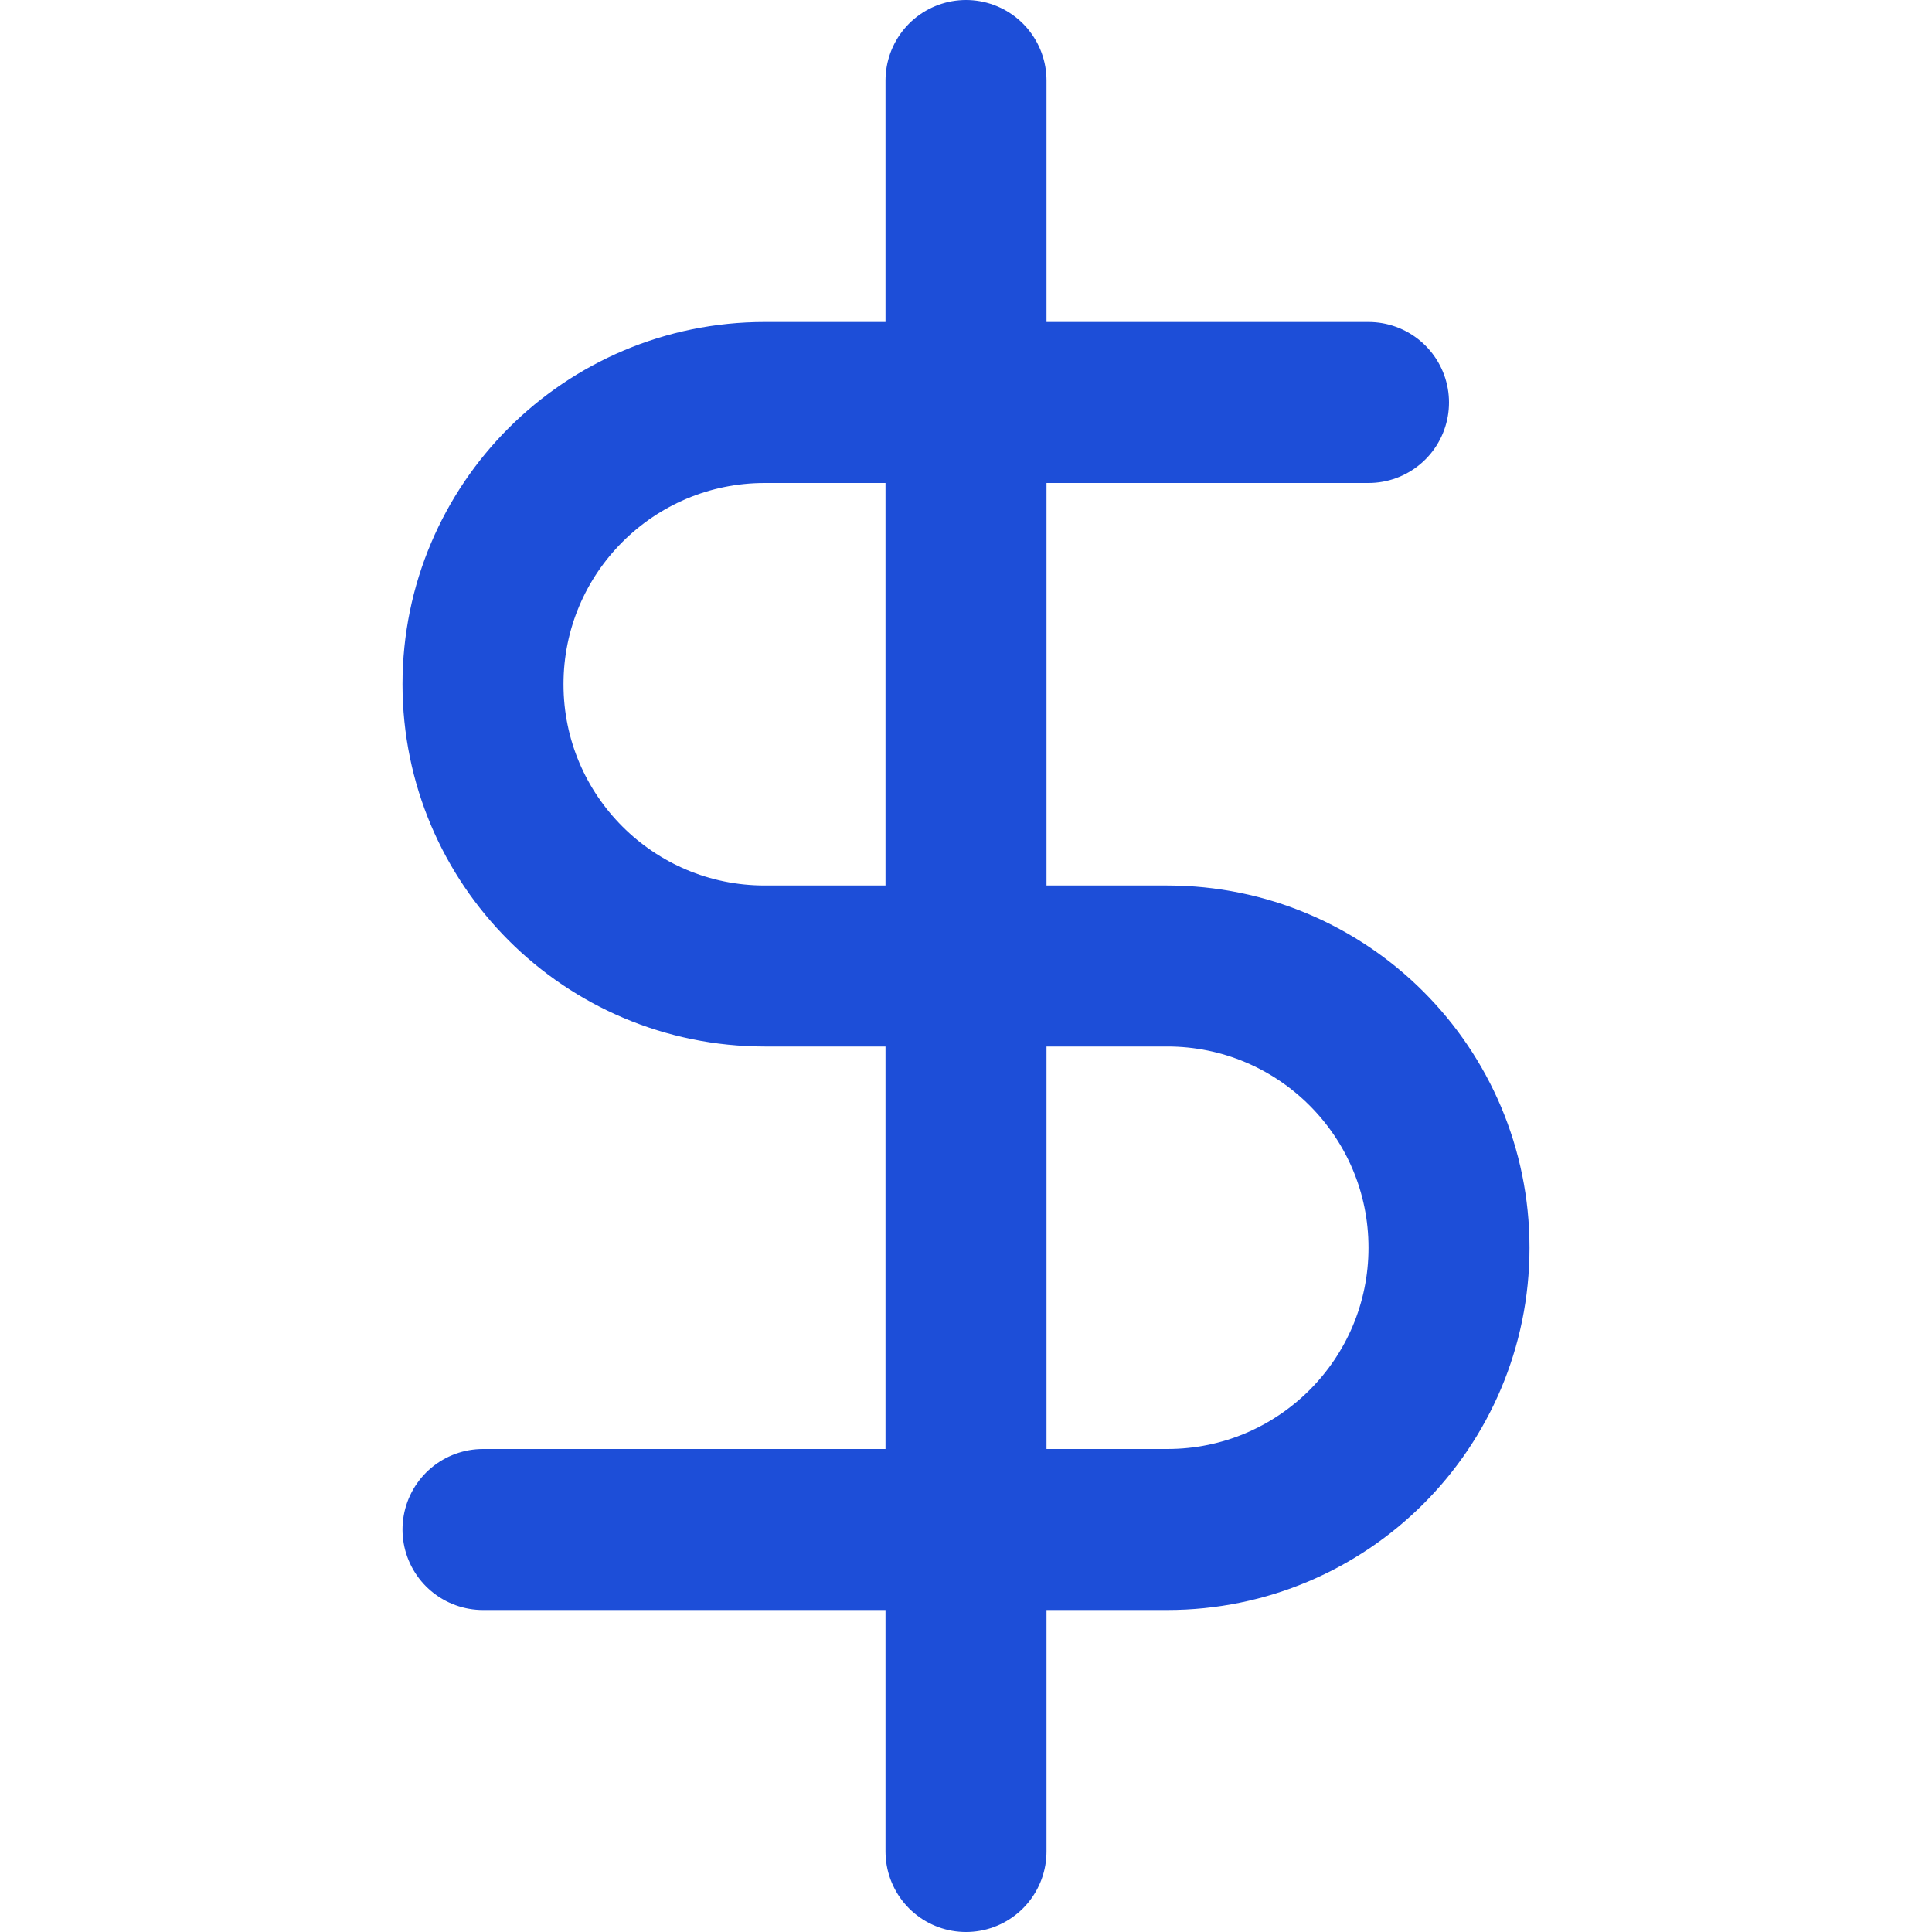
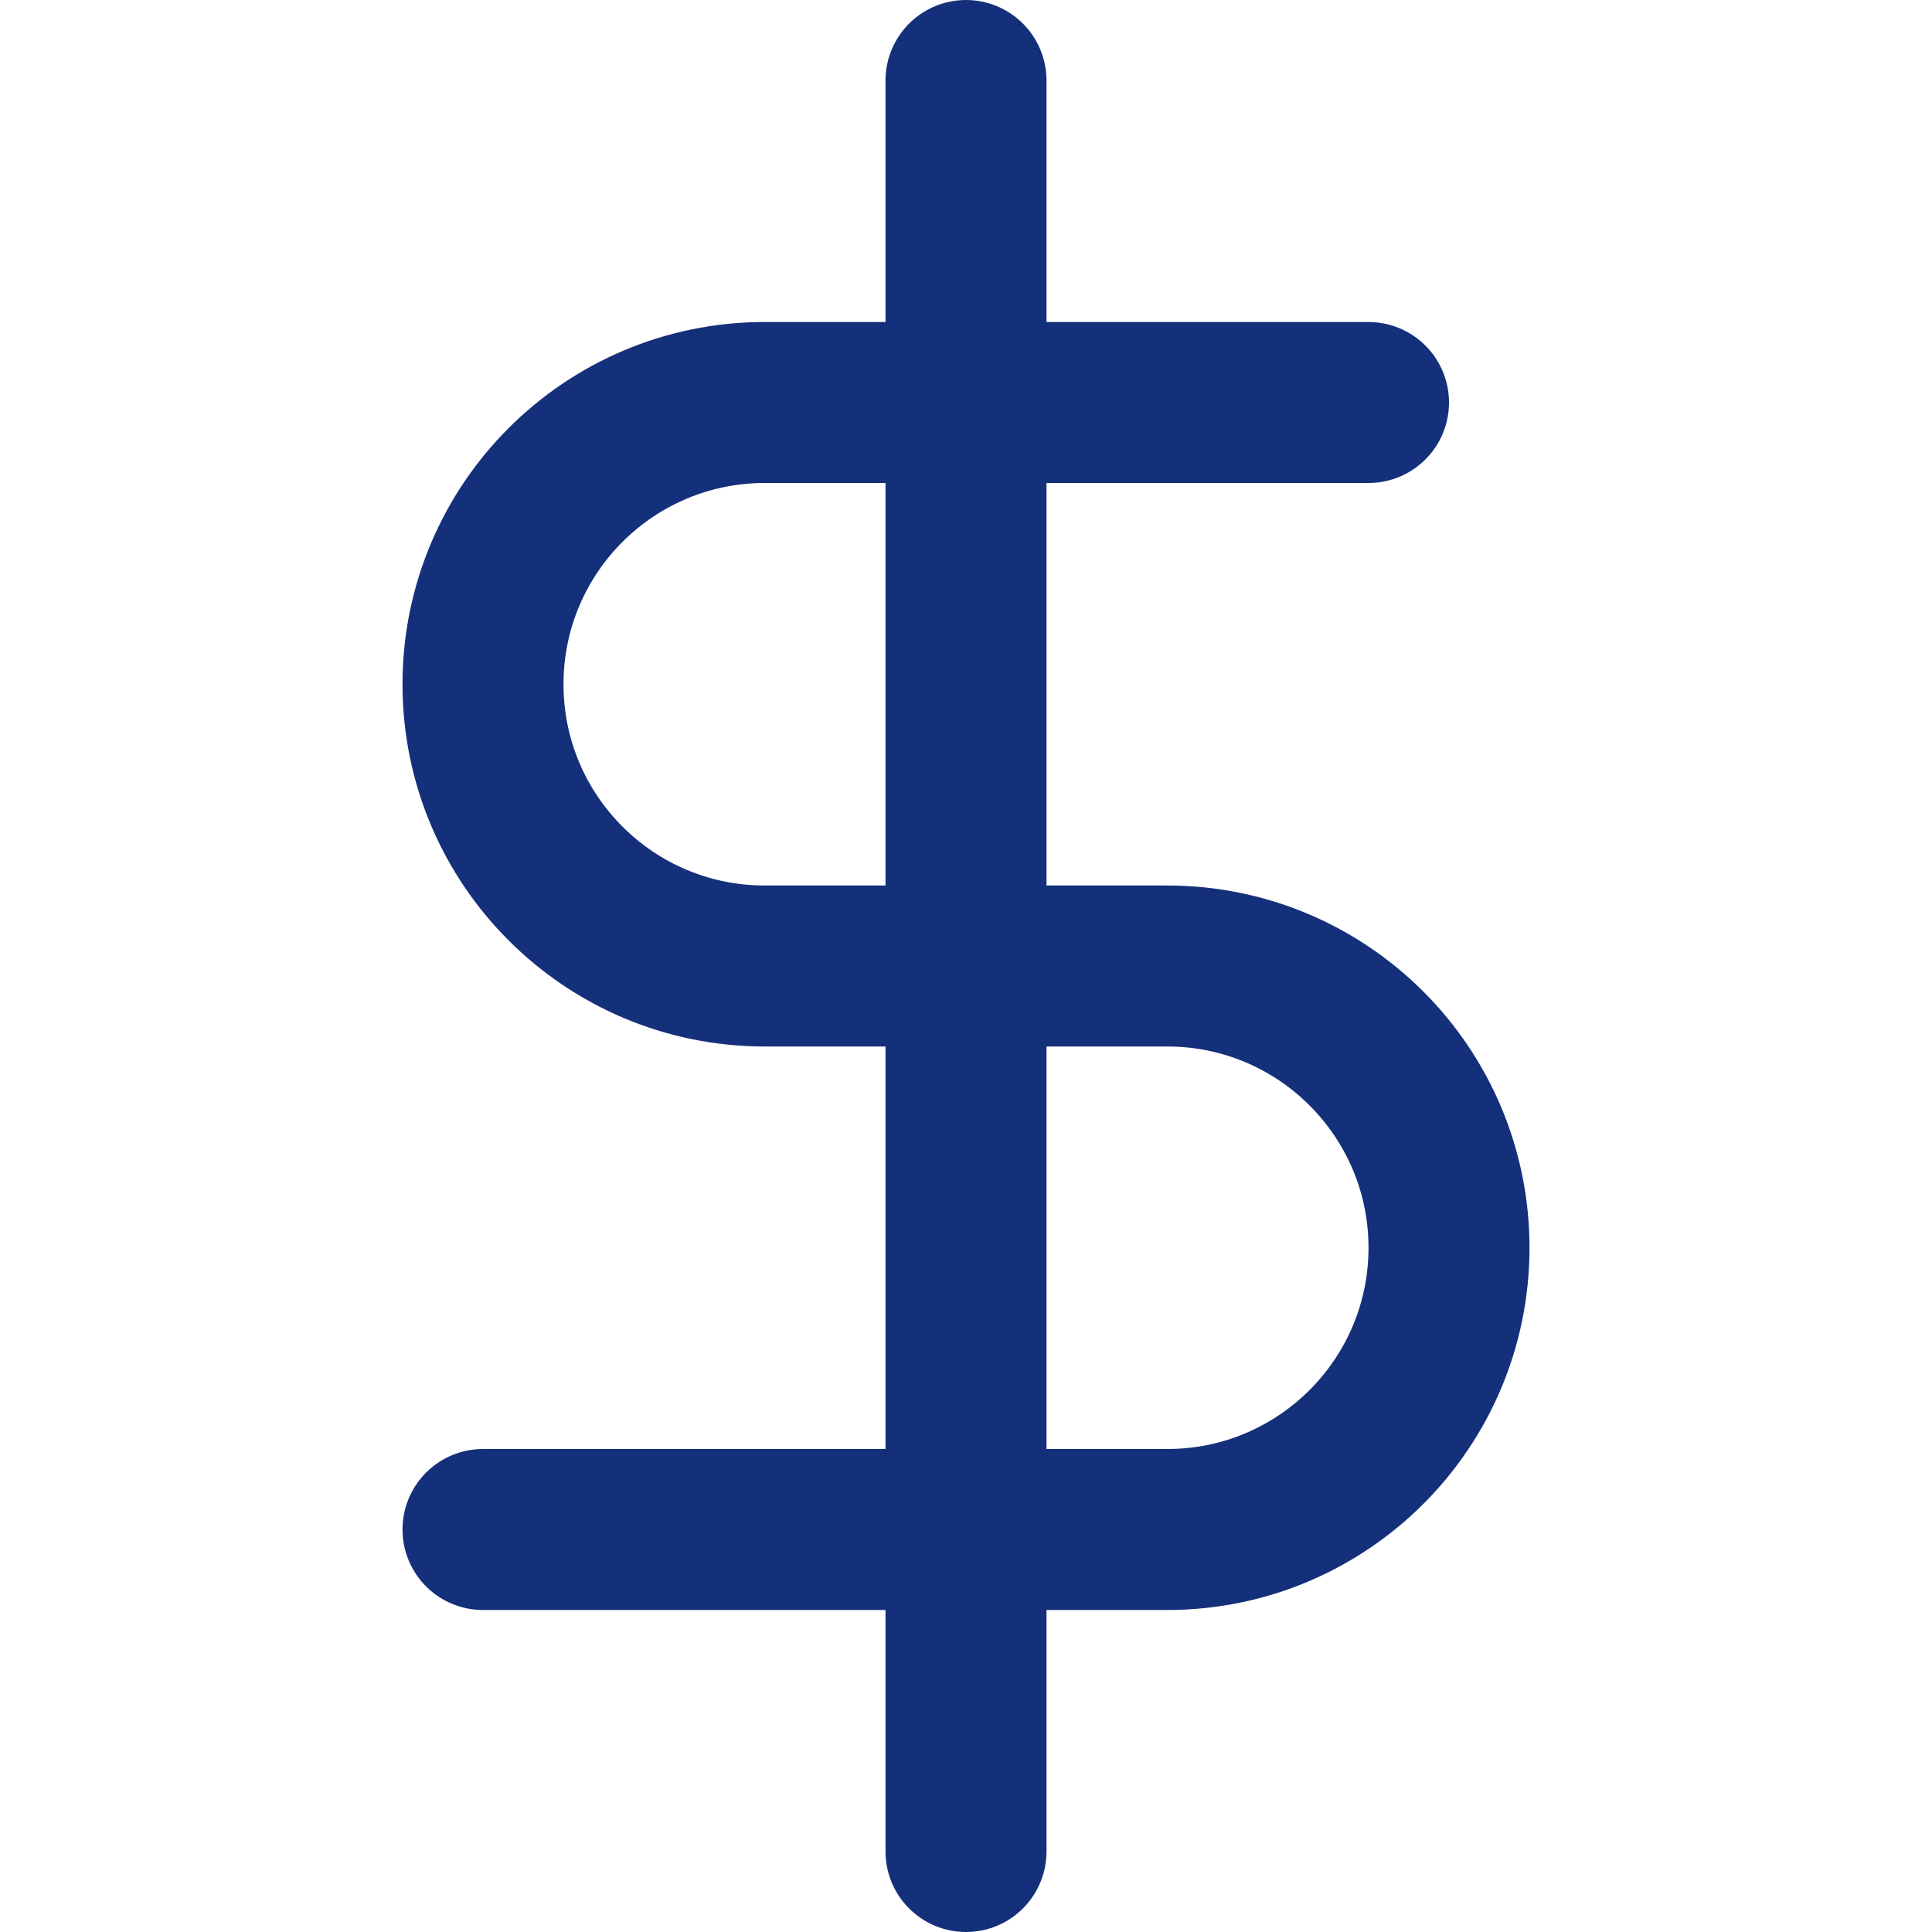
- <svg xmlns="http://www.w3.org/2000/svg" width="24" height="24" viewBox="0 0 24 24" fill="none" stroke="#1D4ED8" stroke-width="2" stroke-linecap="round" stroke-linejoin="round">
+ <svg xmlns="http://www.w3.org/2000/svg" width="24" height="24" viewBox="0 0 24 24" fill="none" stroke="#15307A" stroke-width="2" stroke-linecap="round" stroke-linejoin="round">
  <line x1="12" y1="1" x2="12" y2="23" />
  <path d="M17 5H9.5a3.5 3.5 0 0 0 0 7h5a3.5 3.5 0 0 1 0 7H6" />
</svg>
